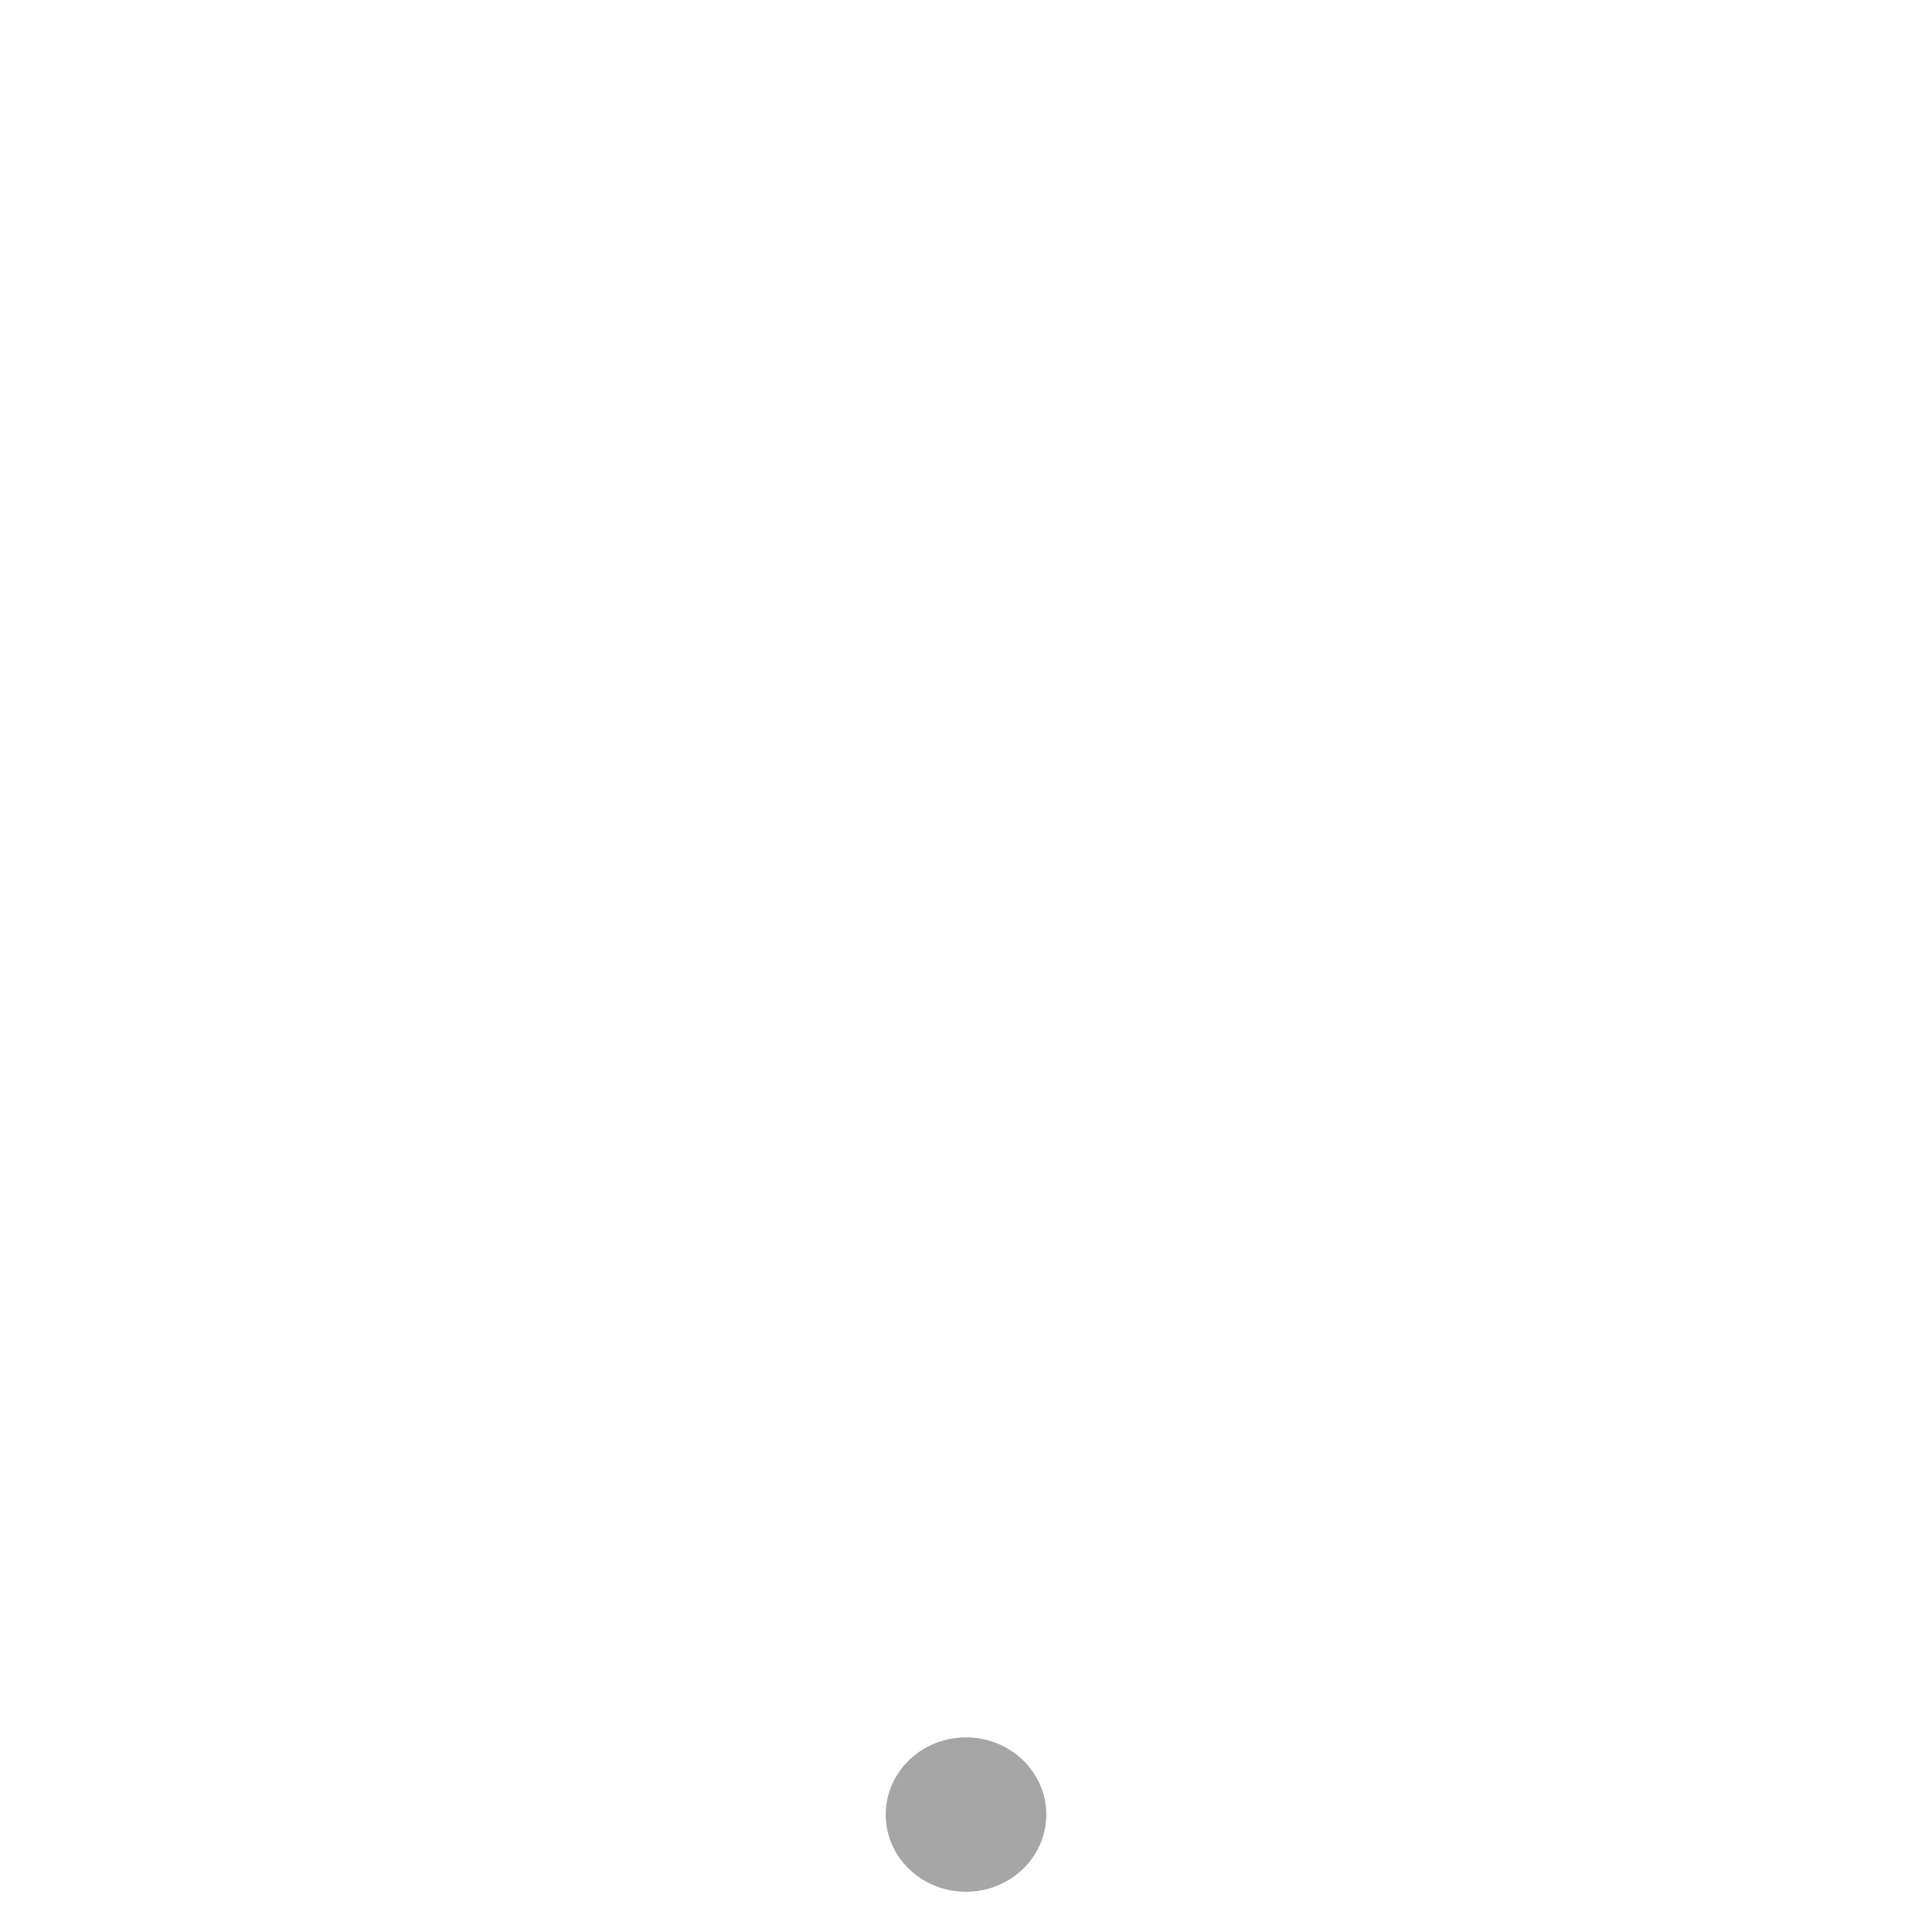
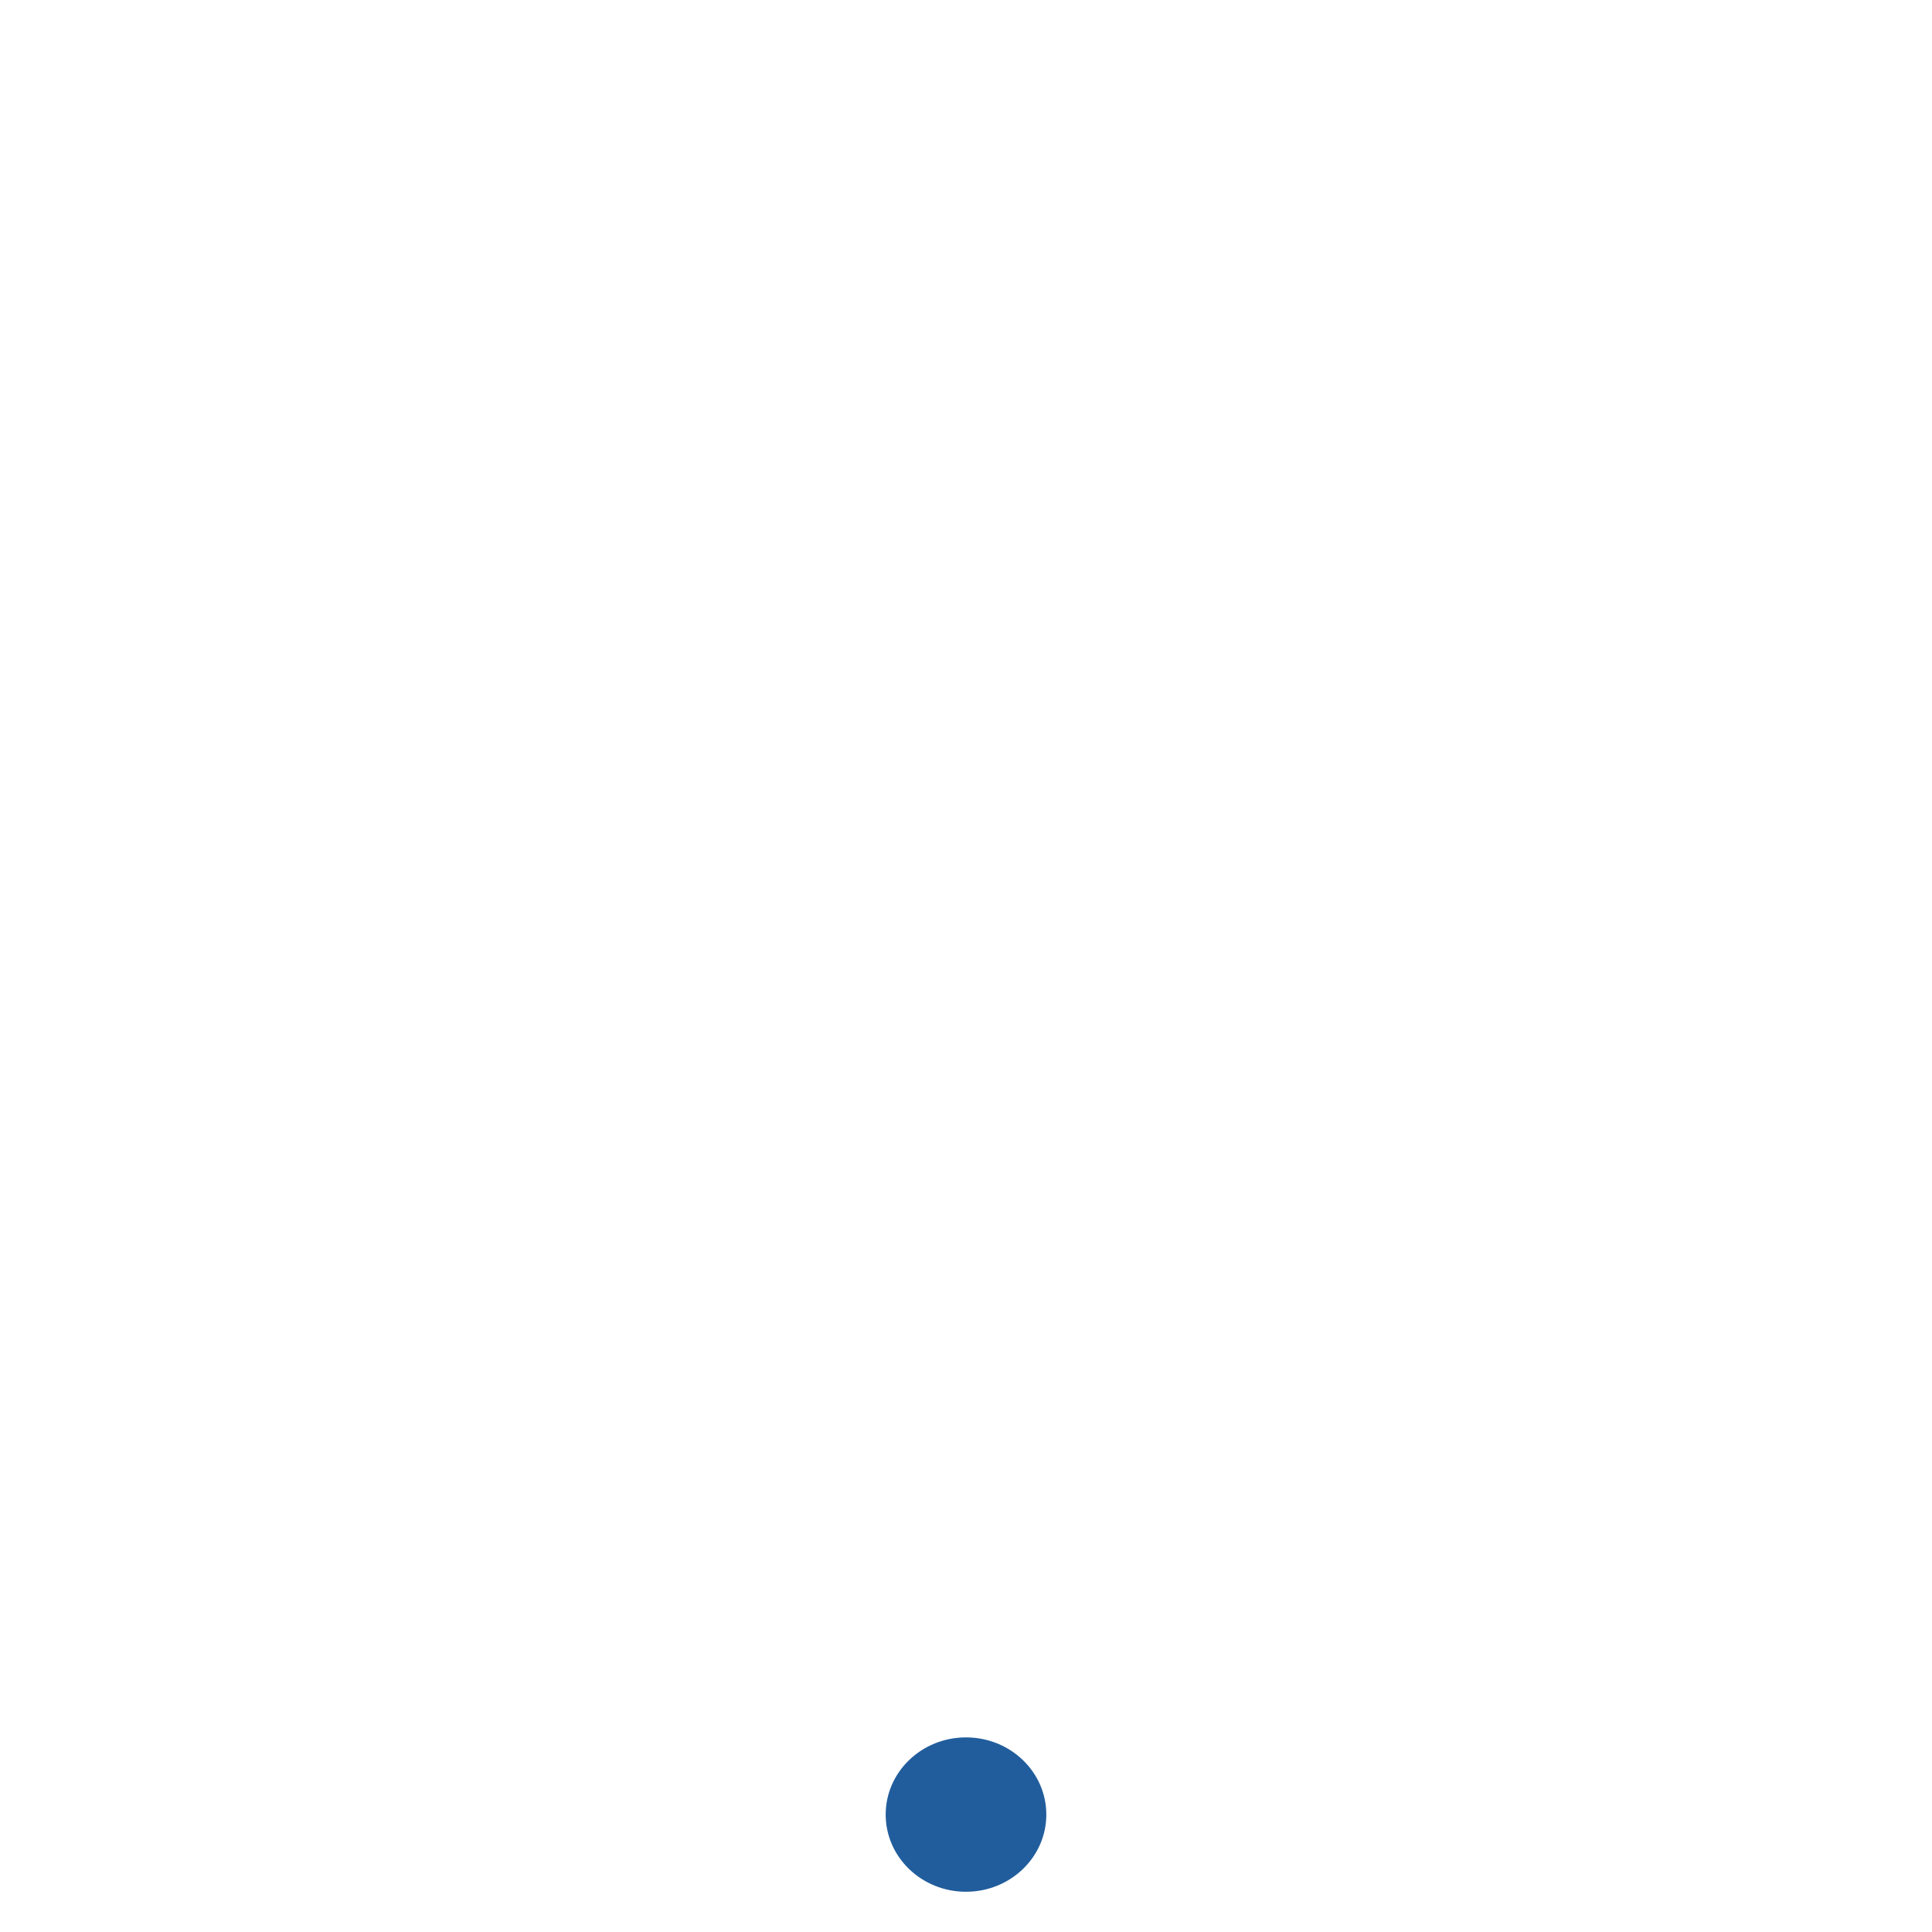
<svg xmlns="http://www.w3.org/2000/svg" width="96" height="96" id="svg11252" version="1.1">
  <defs id="defs11254" />
  <g id="layer1" style="display:inline">
    <g id="one" transform="rotate(-90,48,48)">
      <rect y="0" x="0" height="96" width="96" id="rect4138" style="color:#000000;clip-rule:nonzero;display:inline;overflow:visible;visibility:visible;opacity:1;isolation:auto;mix-blend-mode:normal;color-interpolation:sRGB;color-interpolation-filters:linearRGB;solid-color:#000000;solid-opacity:1;fill:none;fill-opacity:1;fill-rule:nonzero;stroke:none;stroke-width:0.956;stroke-linecap:butt;stroke-linejoin:miter;stroke-miterlimit:4;stroke-dasharray:none;stroke-dashoffset:0;stroke-opacity:1;marker:none;marker-start:none;color-rendering:auto;image-rendering:auto;shape-rendering:auto;text-rendering:auto;enable-background:accumulate" />
-       <ellipse ry="3.991" rx="3.835" cy="48" cx="5.835" id="path3762-2" style="opacity:1;fill:#a6a6a6;fill-opacity:1;stroke:none;stroke-width:0.956;stroke-linecap:butt;stroke-linejoin:miter;stroke-miterlimit:4;stroke-dasharray:none;stroke-dashoffset:0;stroke-opacity:1;marker:none;marker-start:none" />
+       <ellipse ry="3.991" rx="3.835" cy="48" cx="5.835" id="path3762-2" style="opacity:1;fill:#215d9c;fill-opacity:1;stroke:none;stroke-width:0.956;stroke-linecap:butt;stroke-linejoin:miter;stroke-miterlimit:4;stroke-dasharray:none;stroke-dashoffset:0;stroke-opacity:1;marker:none;marker-start:none" />
    </g>
  </g>
  <g id="layer2" style="display:inline" />
  <g id="layer3" style="display:inline" />
  <g id="layer4" style="display:inline" />
</svg>
